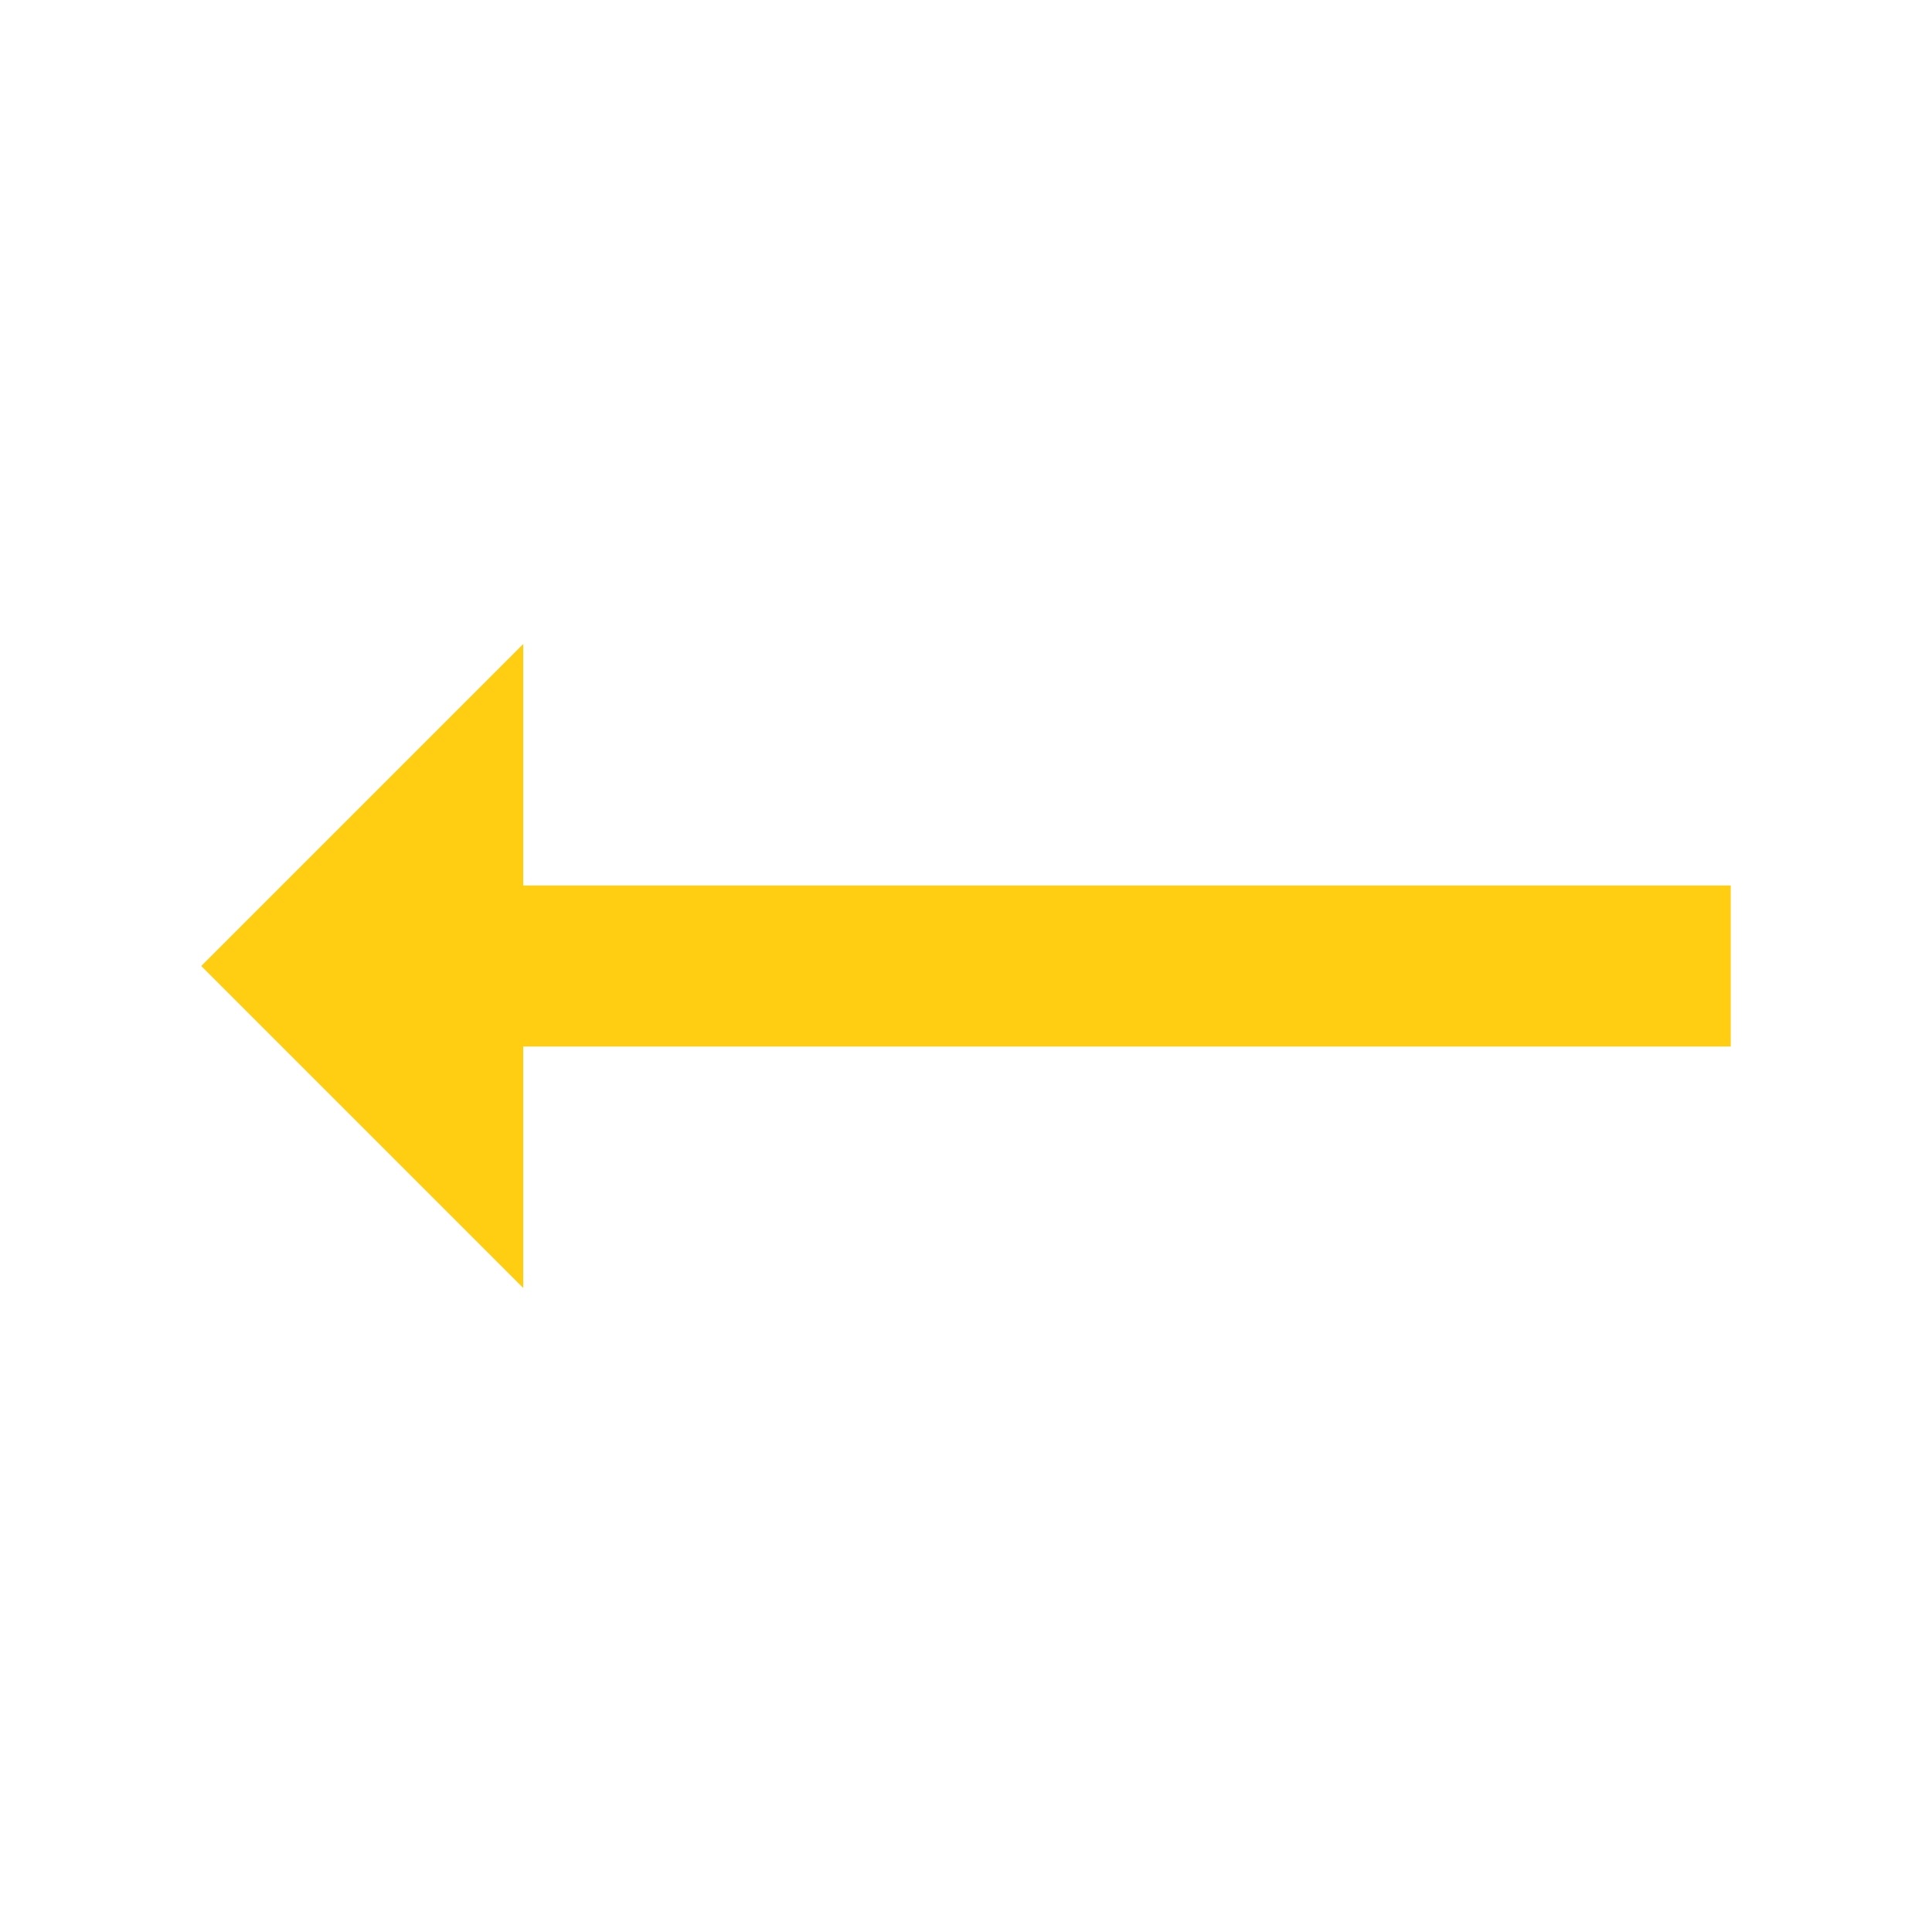
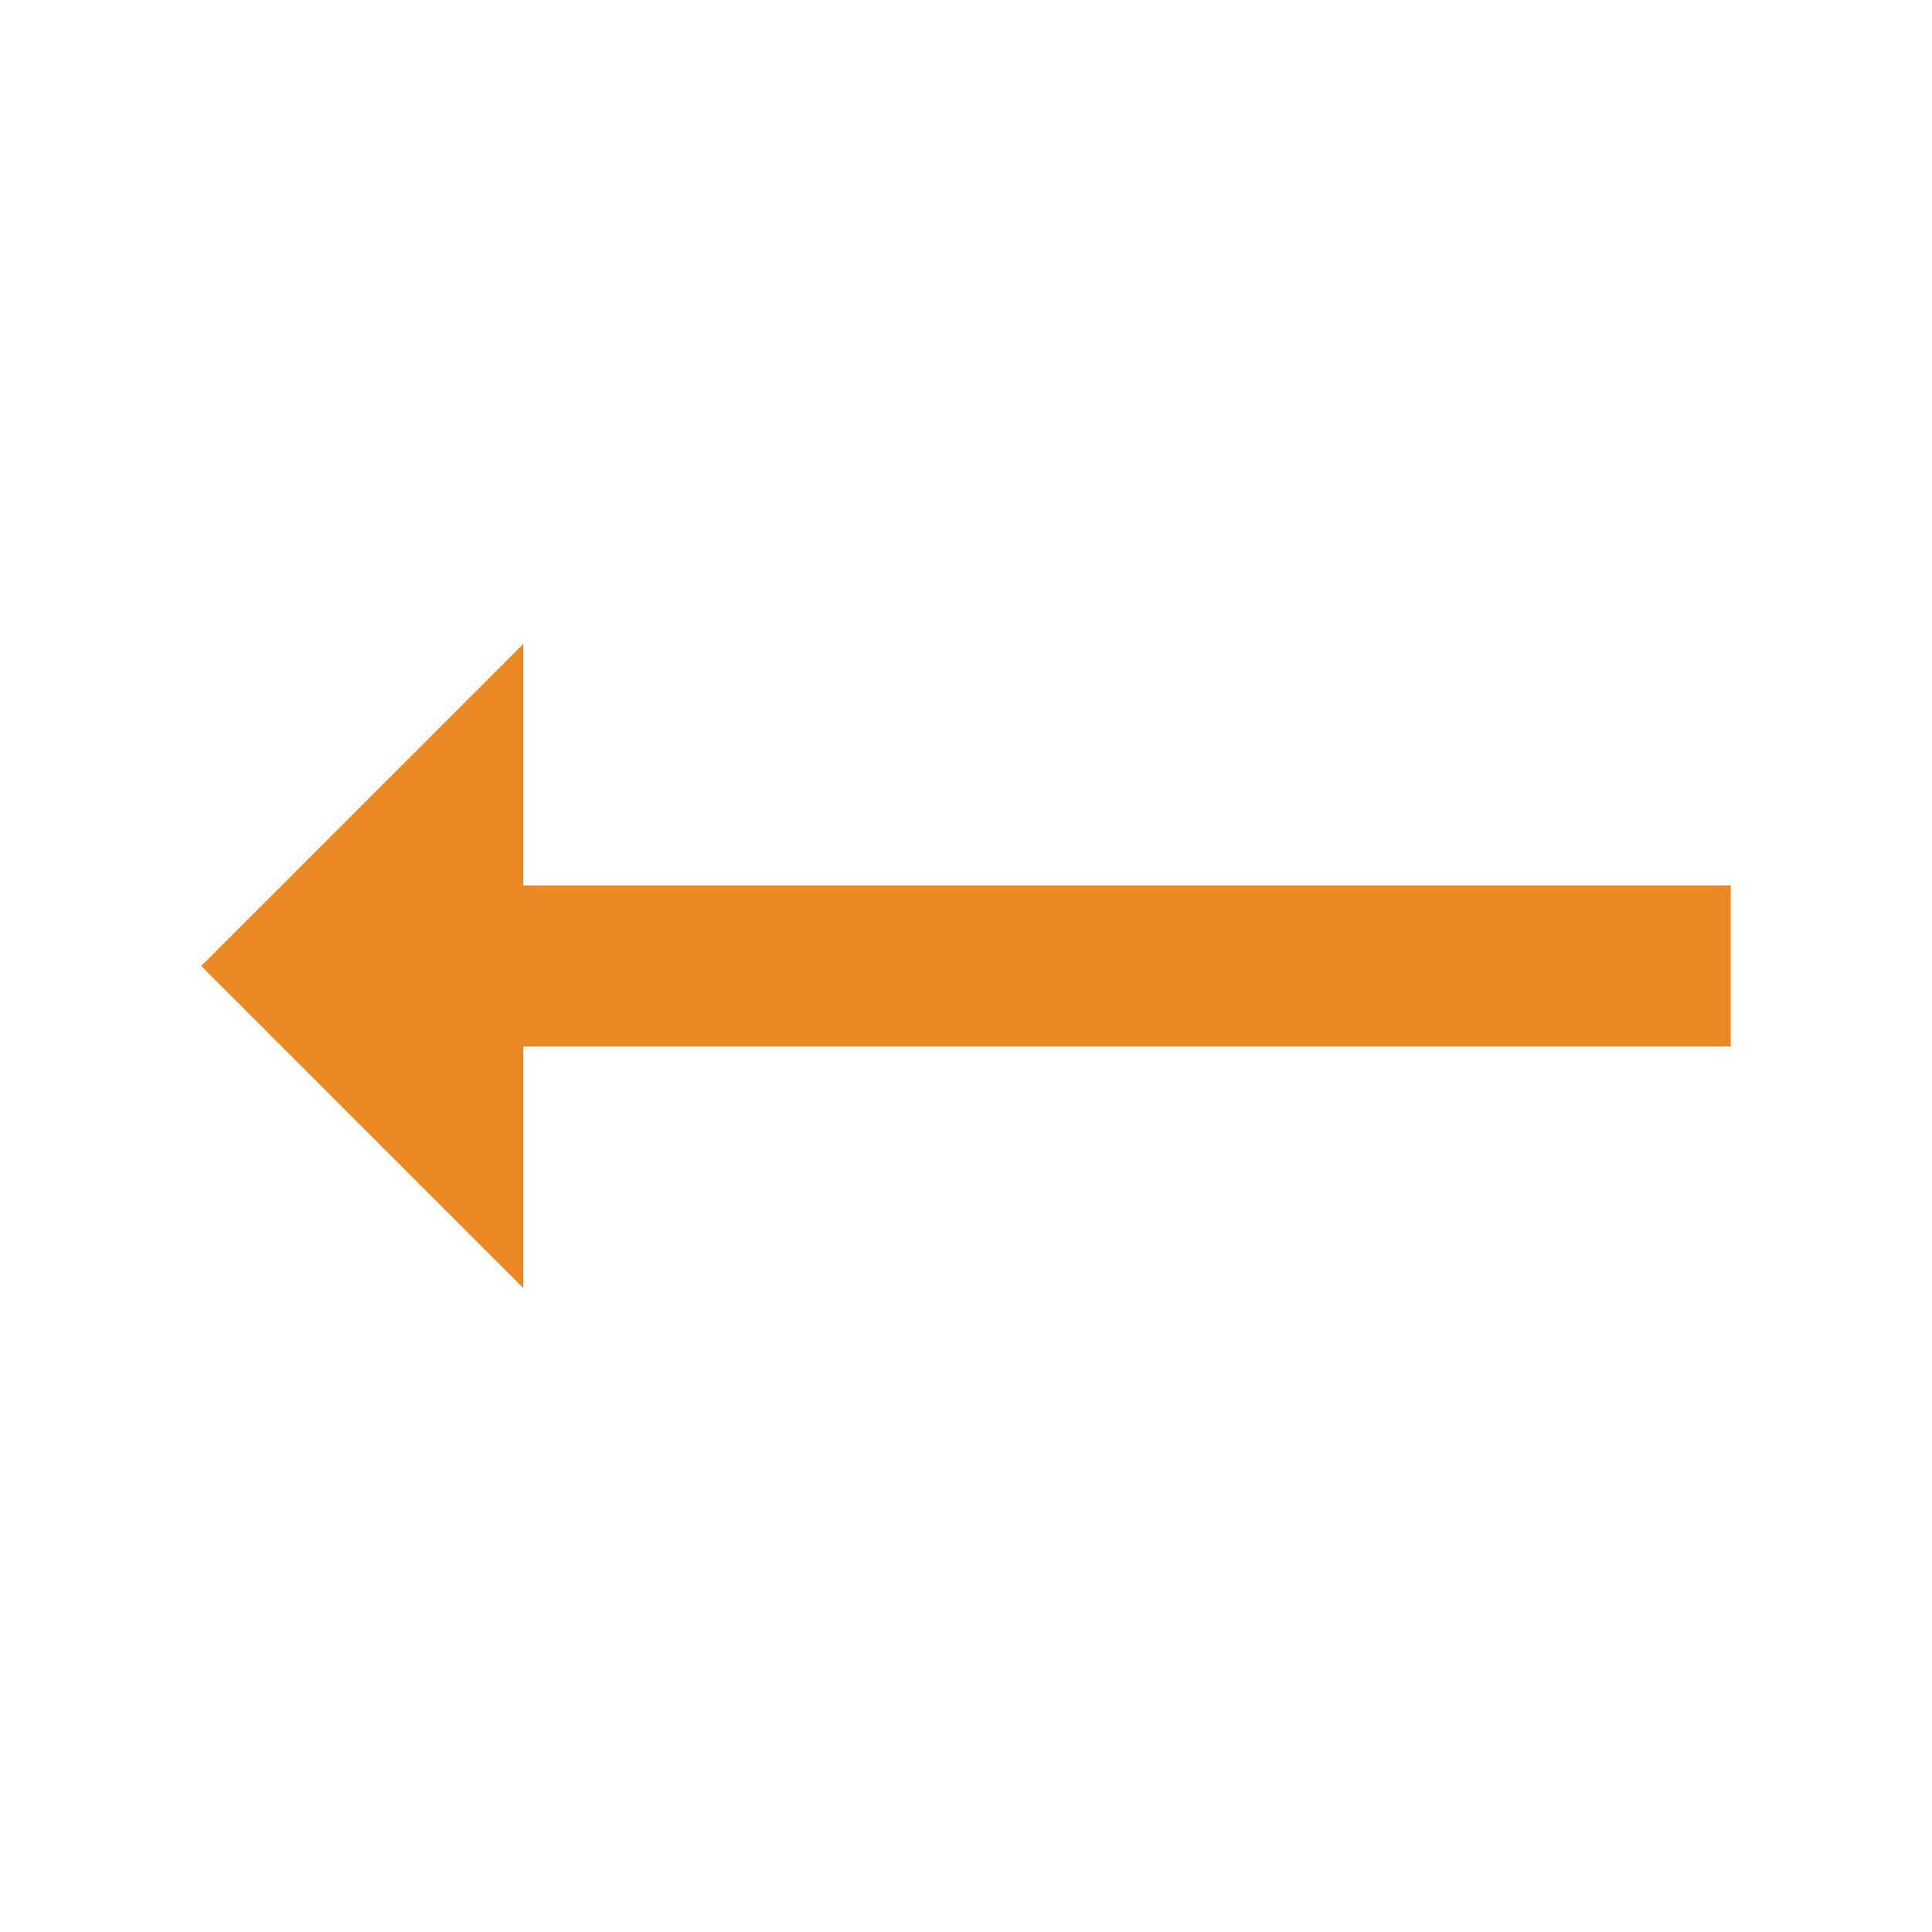
<svg xmlns="http://www.w3.org/2000/svg" width="70" height="70" viewBox="0 0 70 70" fill="none">
-   <path d="M7.291 35L18.958 46.667L18.958 37.917L62.708 37.917L62.708 32.083L18.958 32.083L18.958 23.333L7.291 35Z" fill="#FFCE12" />
+   <path d="M7.291 35L18.958 46.667L18.958 37.917L62.708 37.917L62.708 32.083L18.958 32.083L18.958 23.333L7.291 35Z" fill="#EA8823" />
</svg>
